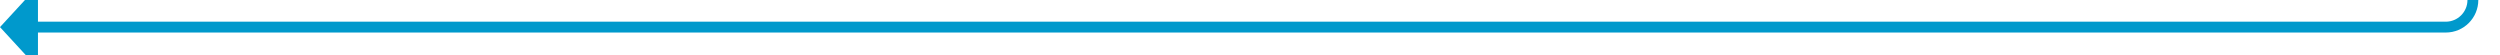
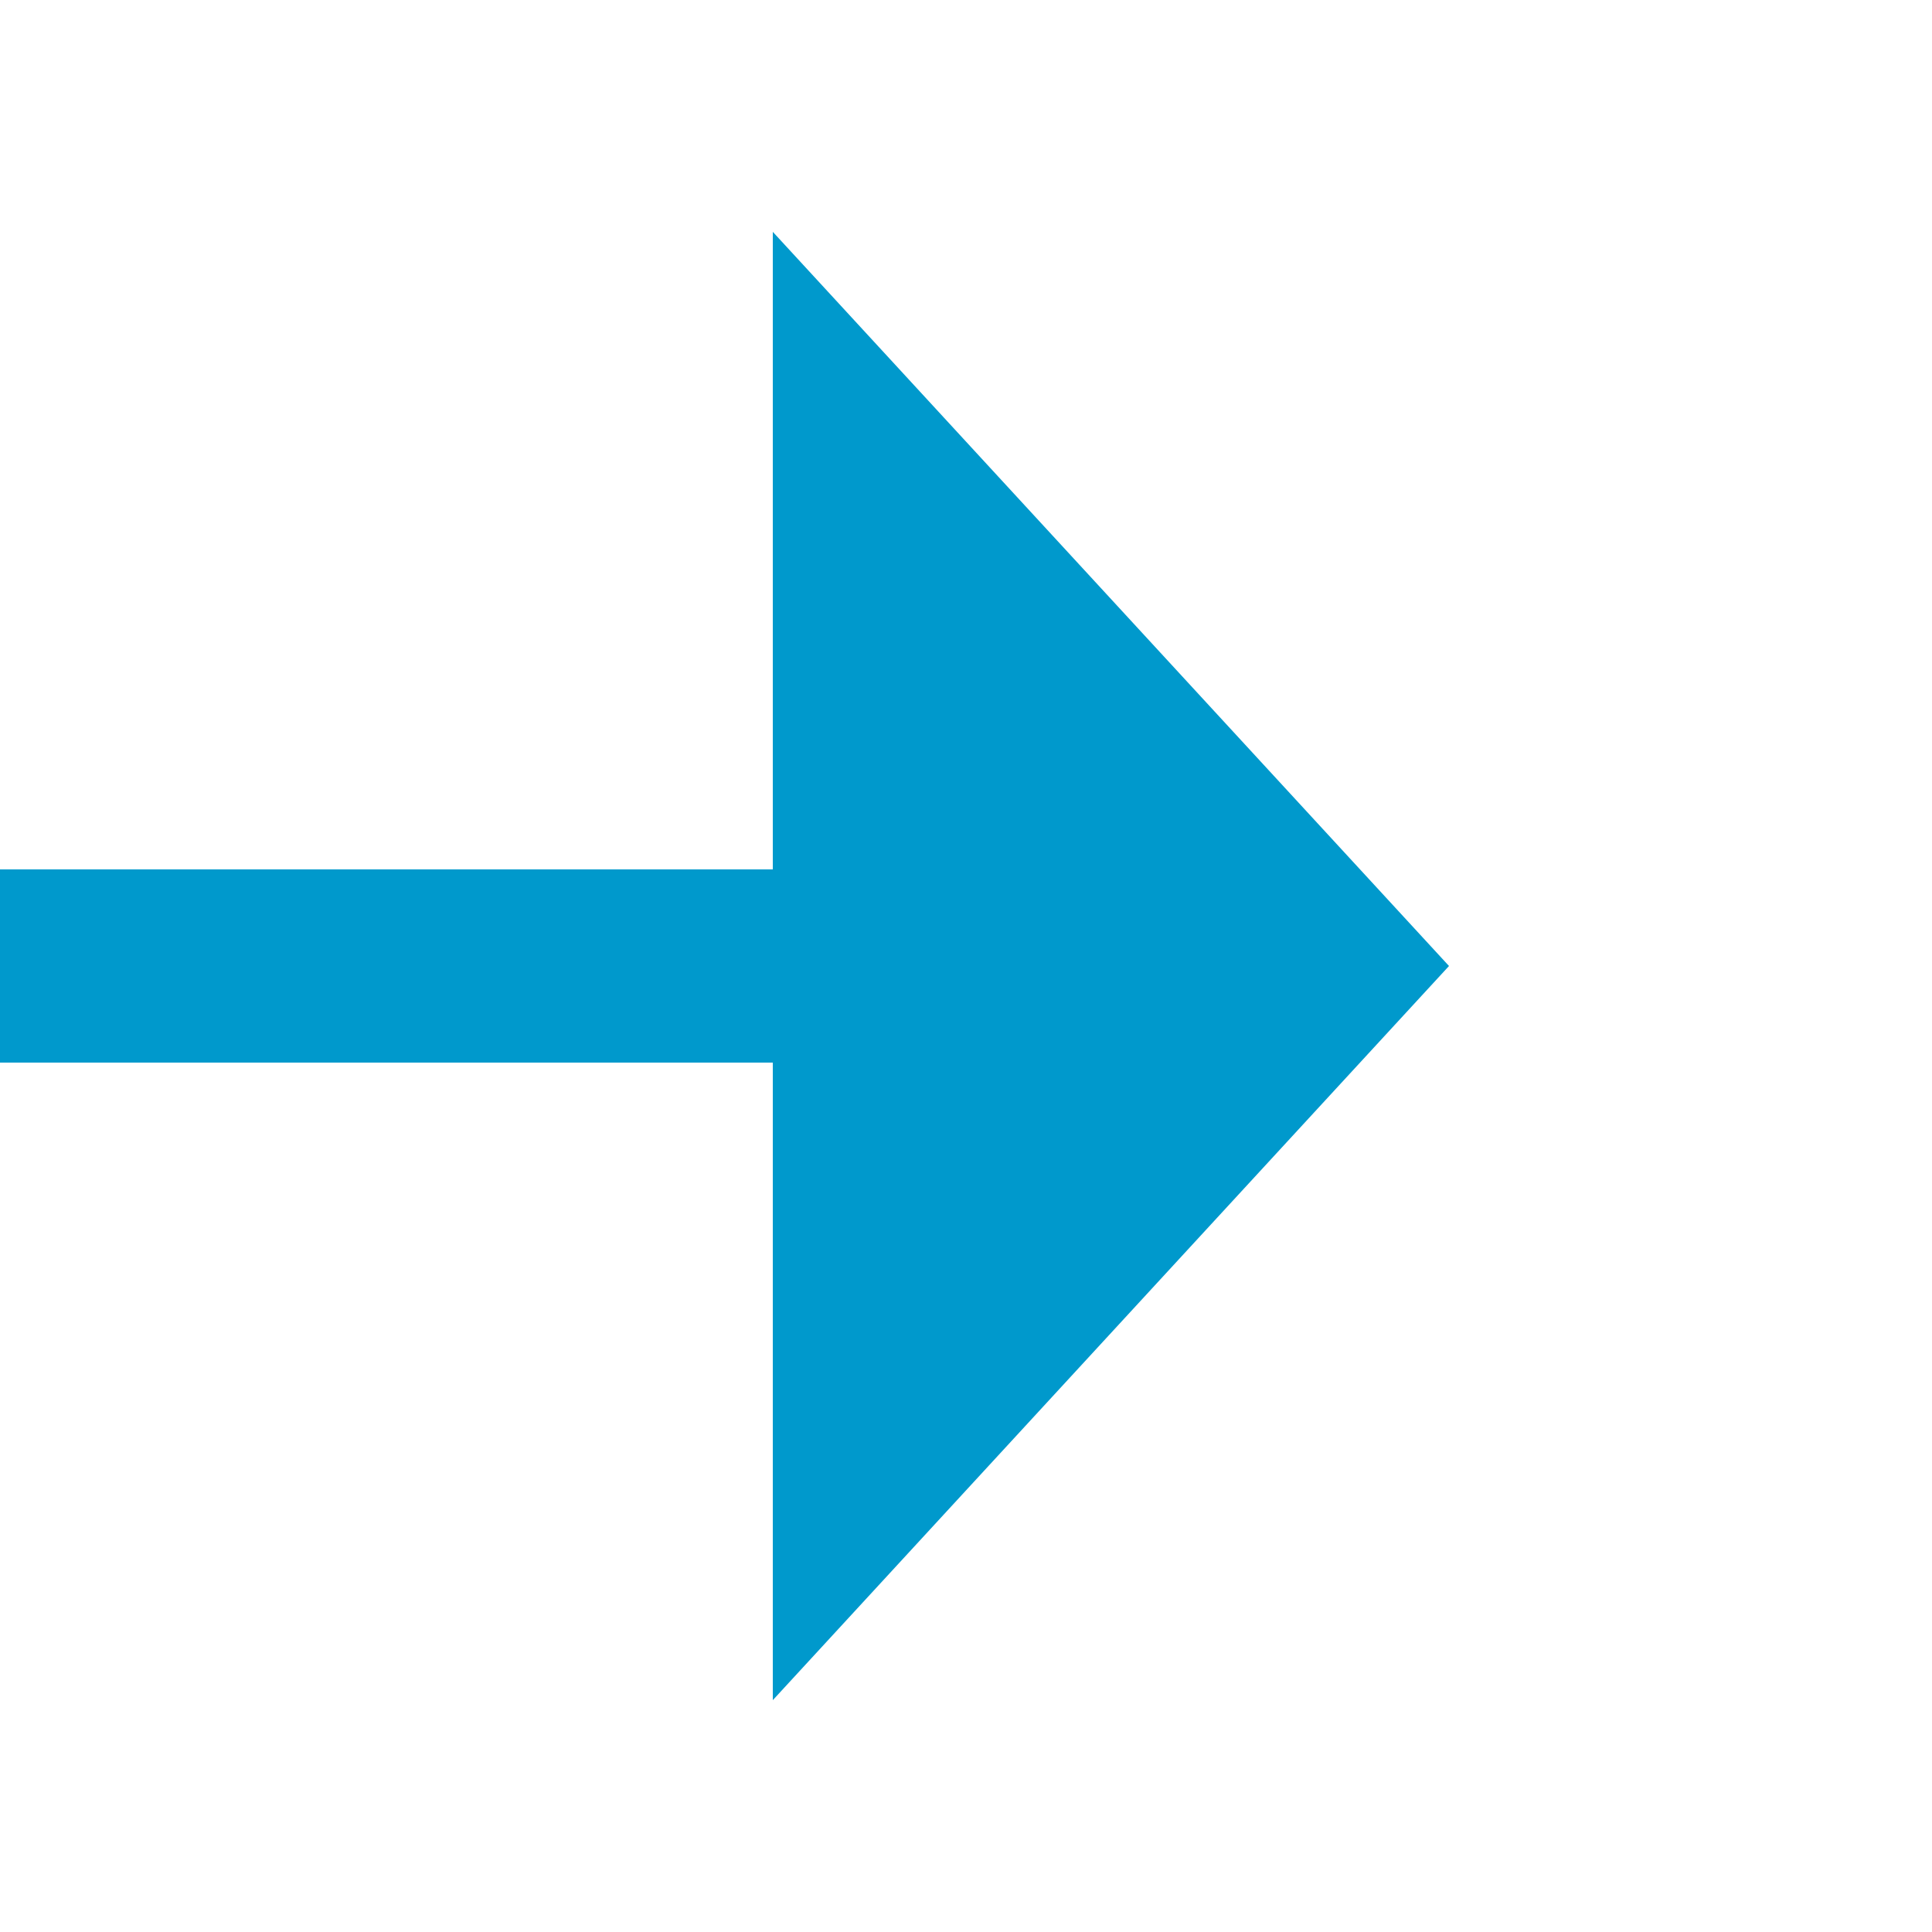
- <svg xmlns="http://www.w3.org/2000/svg" version="1.1" width="461px" height="10px" preserveAspectRatio="xMinYMid meet" viewBox="821 531  461 8">
-   <path d="M 1277 493  L 1277 530  A 5 5 0 0 1 1272 535 L 827 535  " stroke-width="2" stroke="#0099cc" fill="none" />
-   <path d="M 828 527.4  L 821 535  L 828 542.6  L 828 527.4  Z " fill-rule="nonzero" fill="#0099cc" stroke="none" />
+ <svg xmlns="http://www.w3.org/2000/svg" version="1.1" width="20px" height="20px" preserveAspectRatio="xMinYMid meet" viewBox="917 183  20 18">
+   <path d="M 820 192  L 926 192  " stroke-width="2" stroke="#0099cc" fill="none" />
+   <path d="M 925 199.6  L 932 192  L 925 184.4  L 925 199.6  Z " fill-rule="nonzero" fill="#0099cc" stroke="none" />
</svg>
